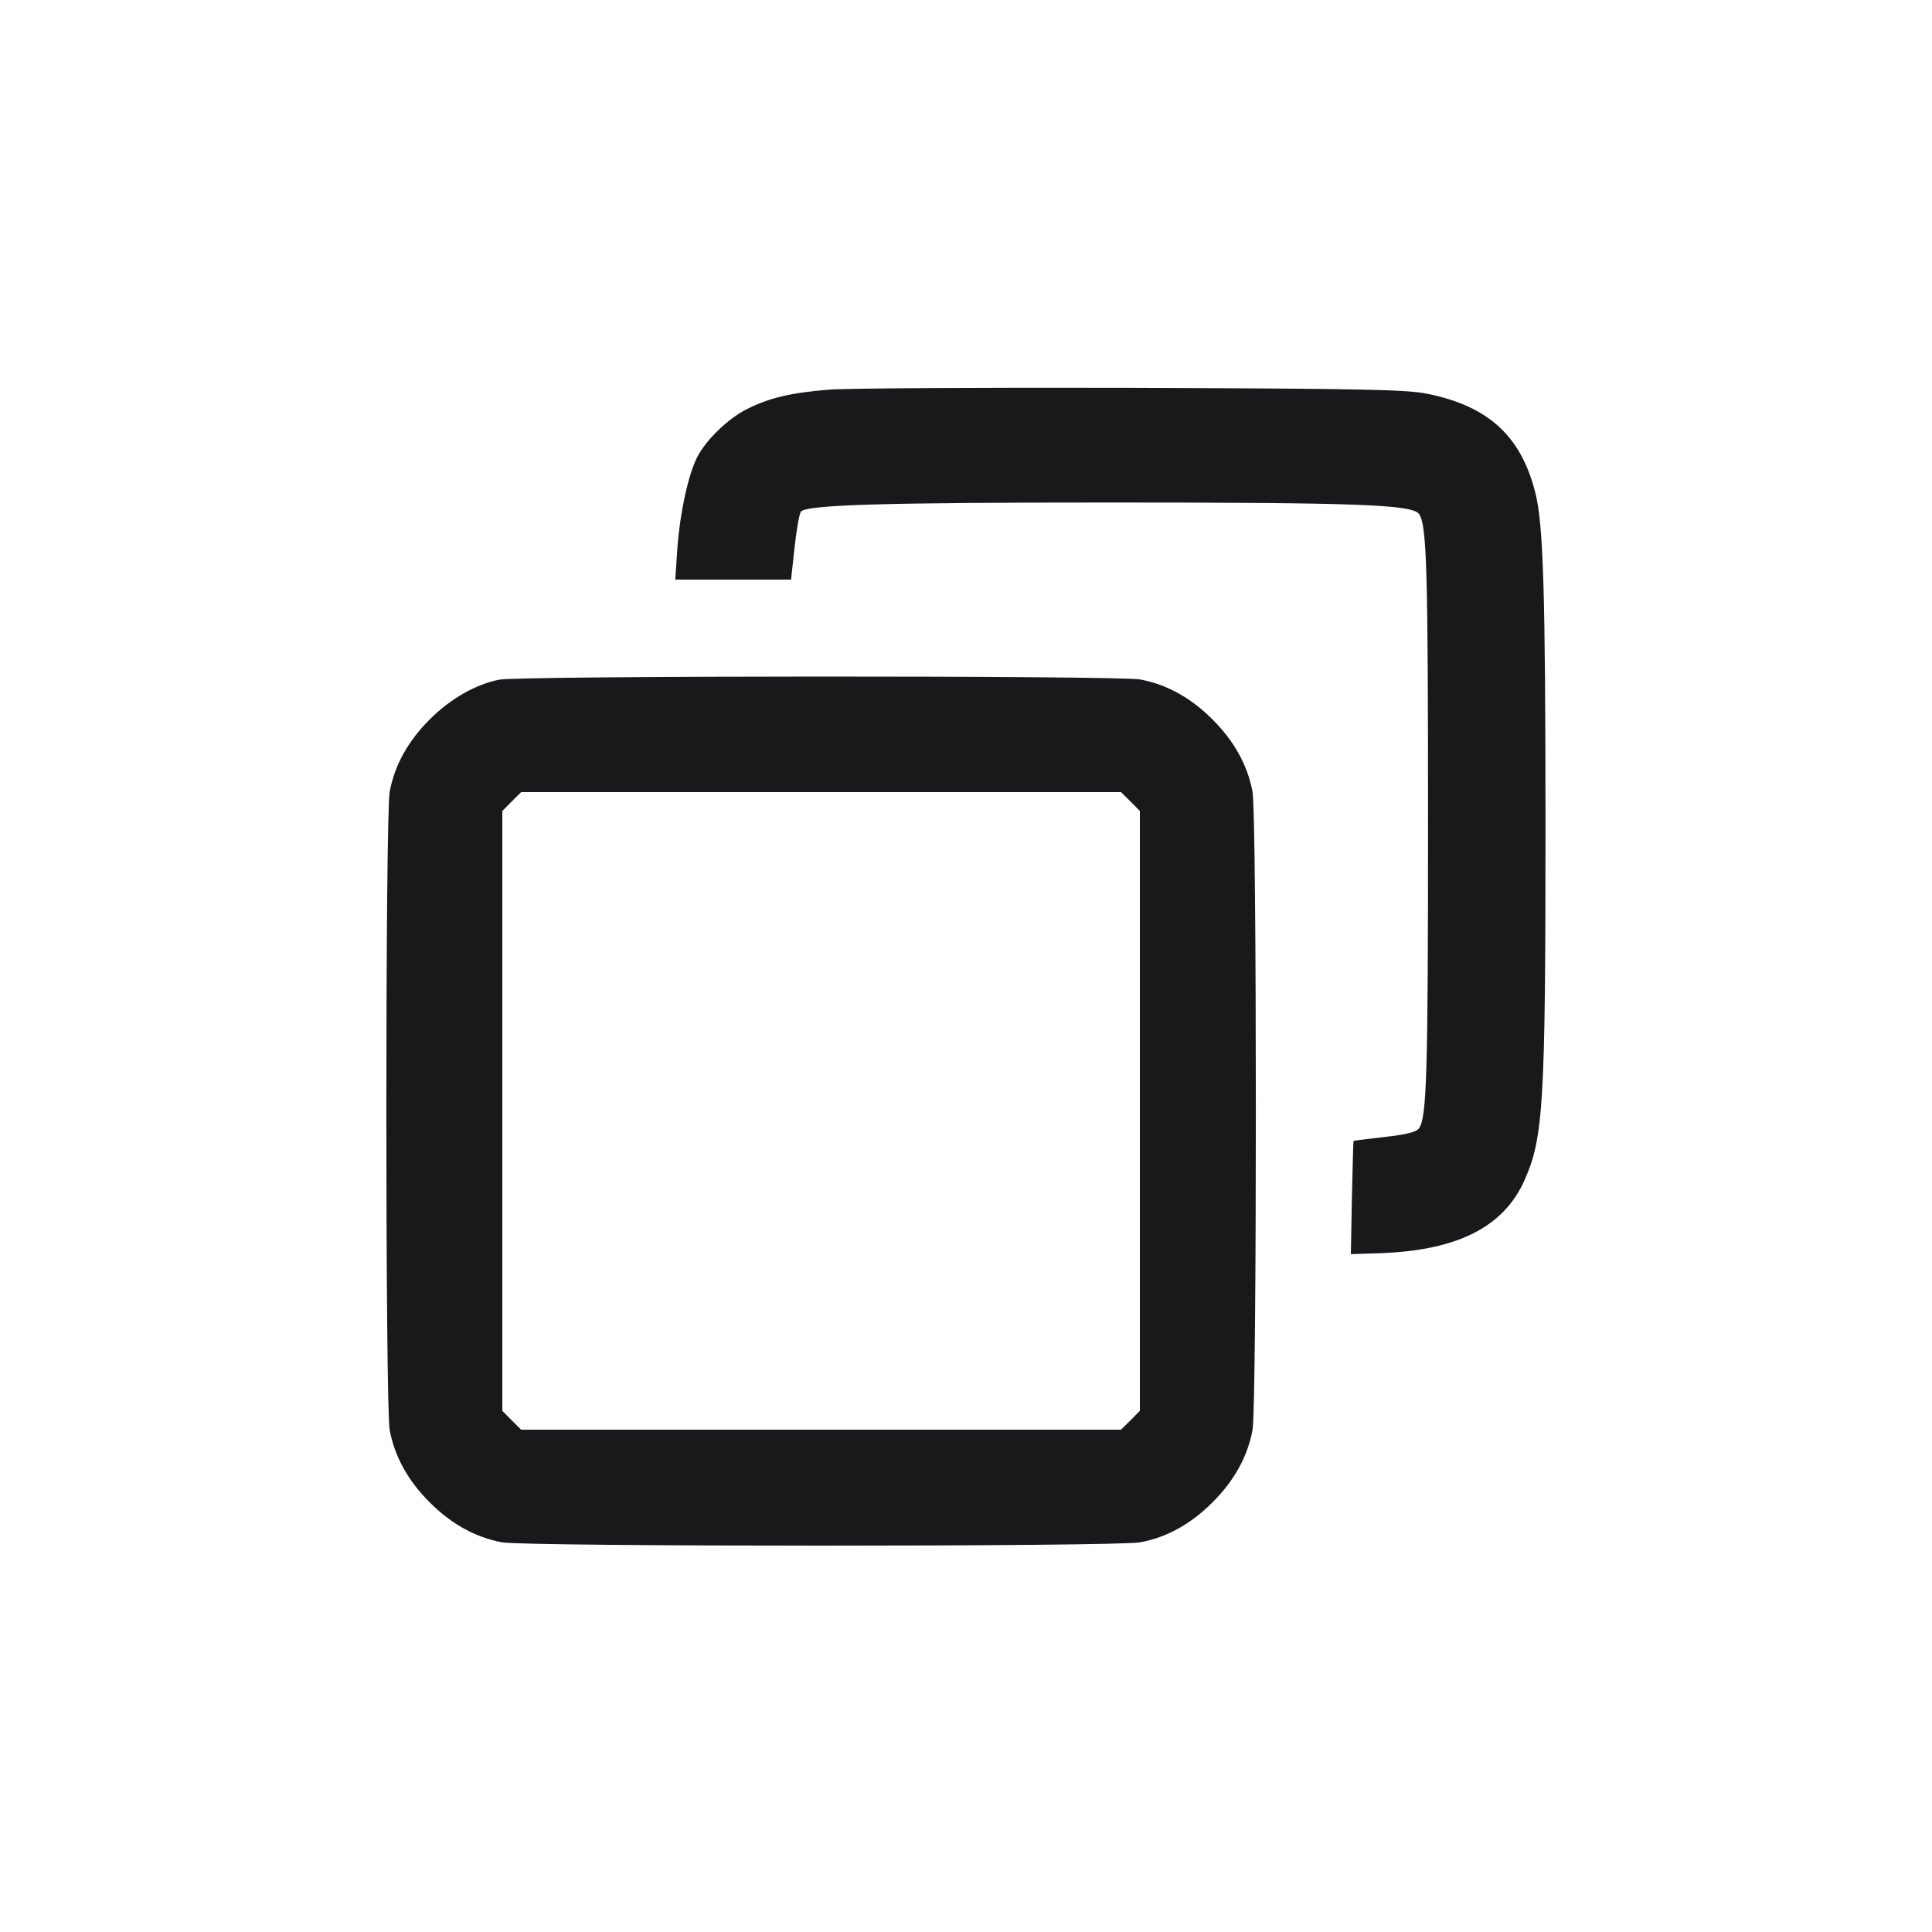
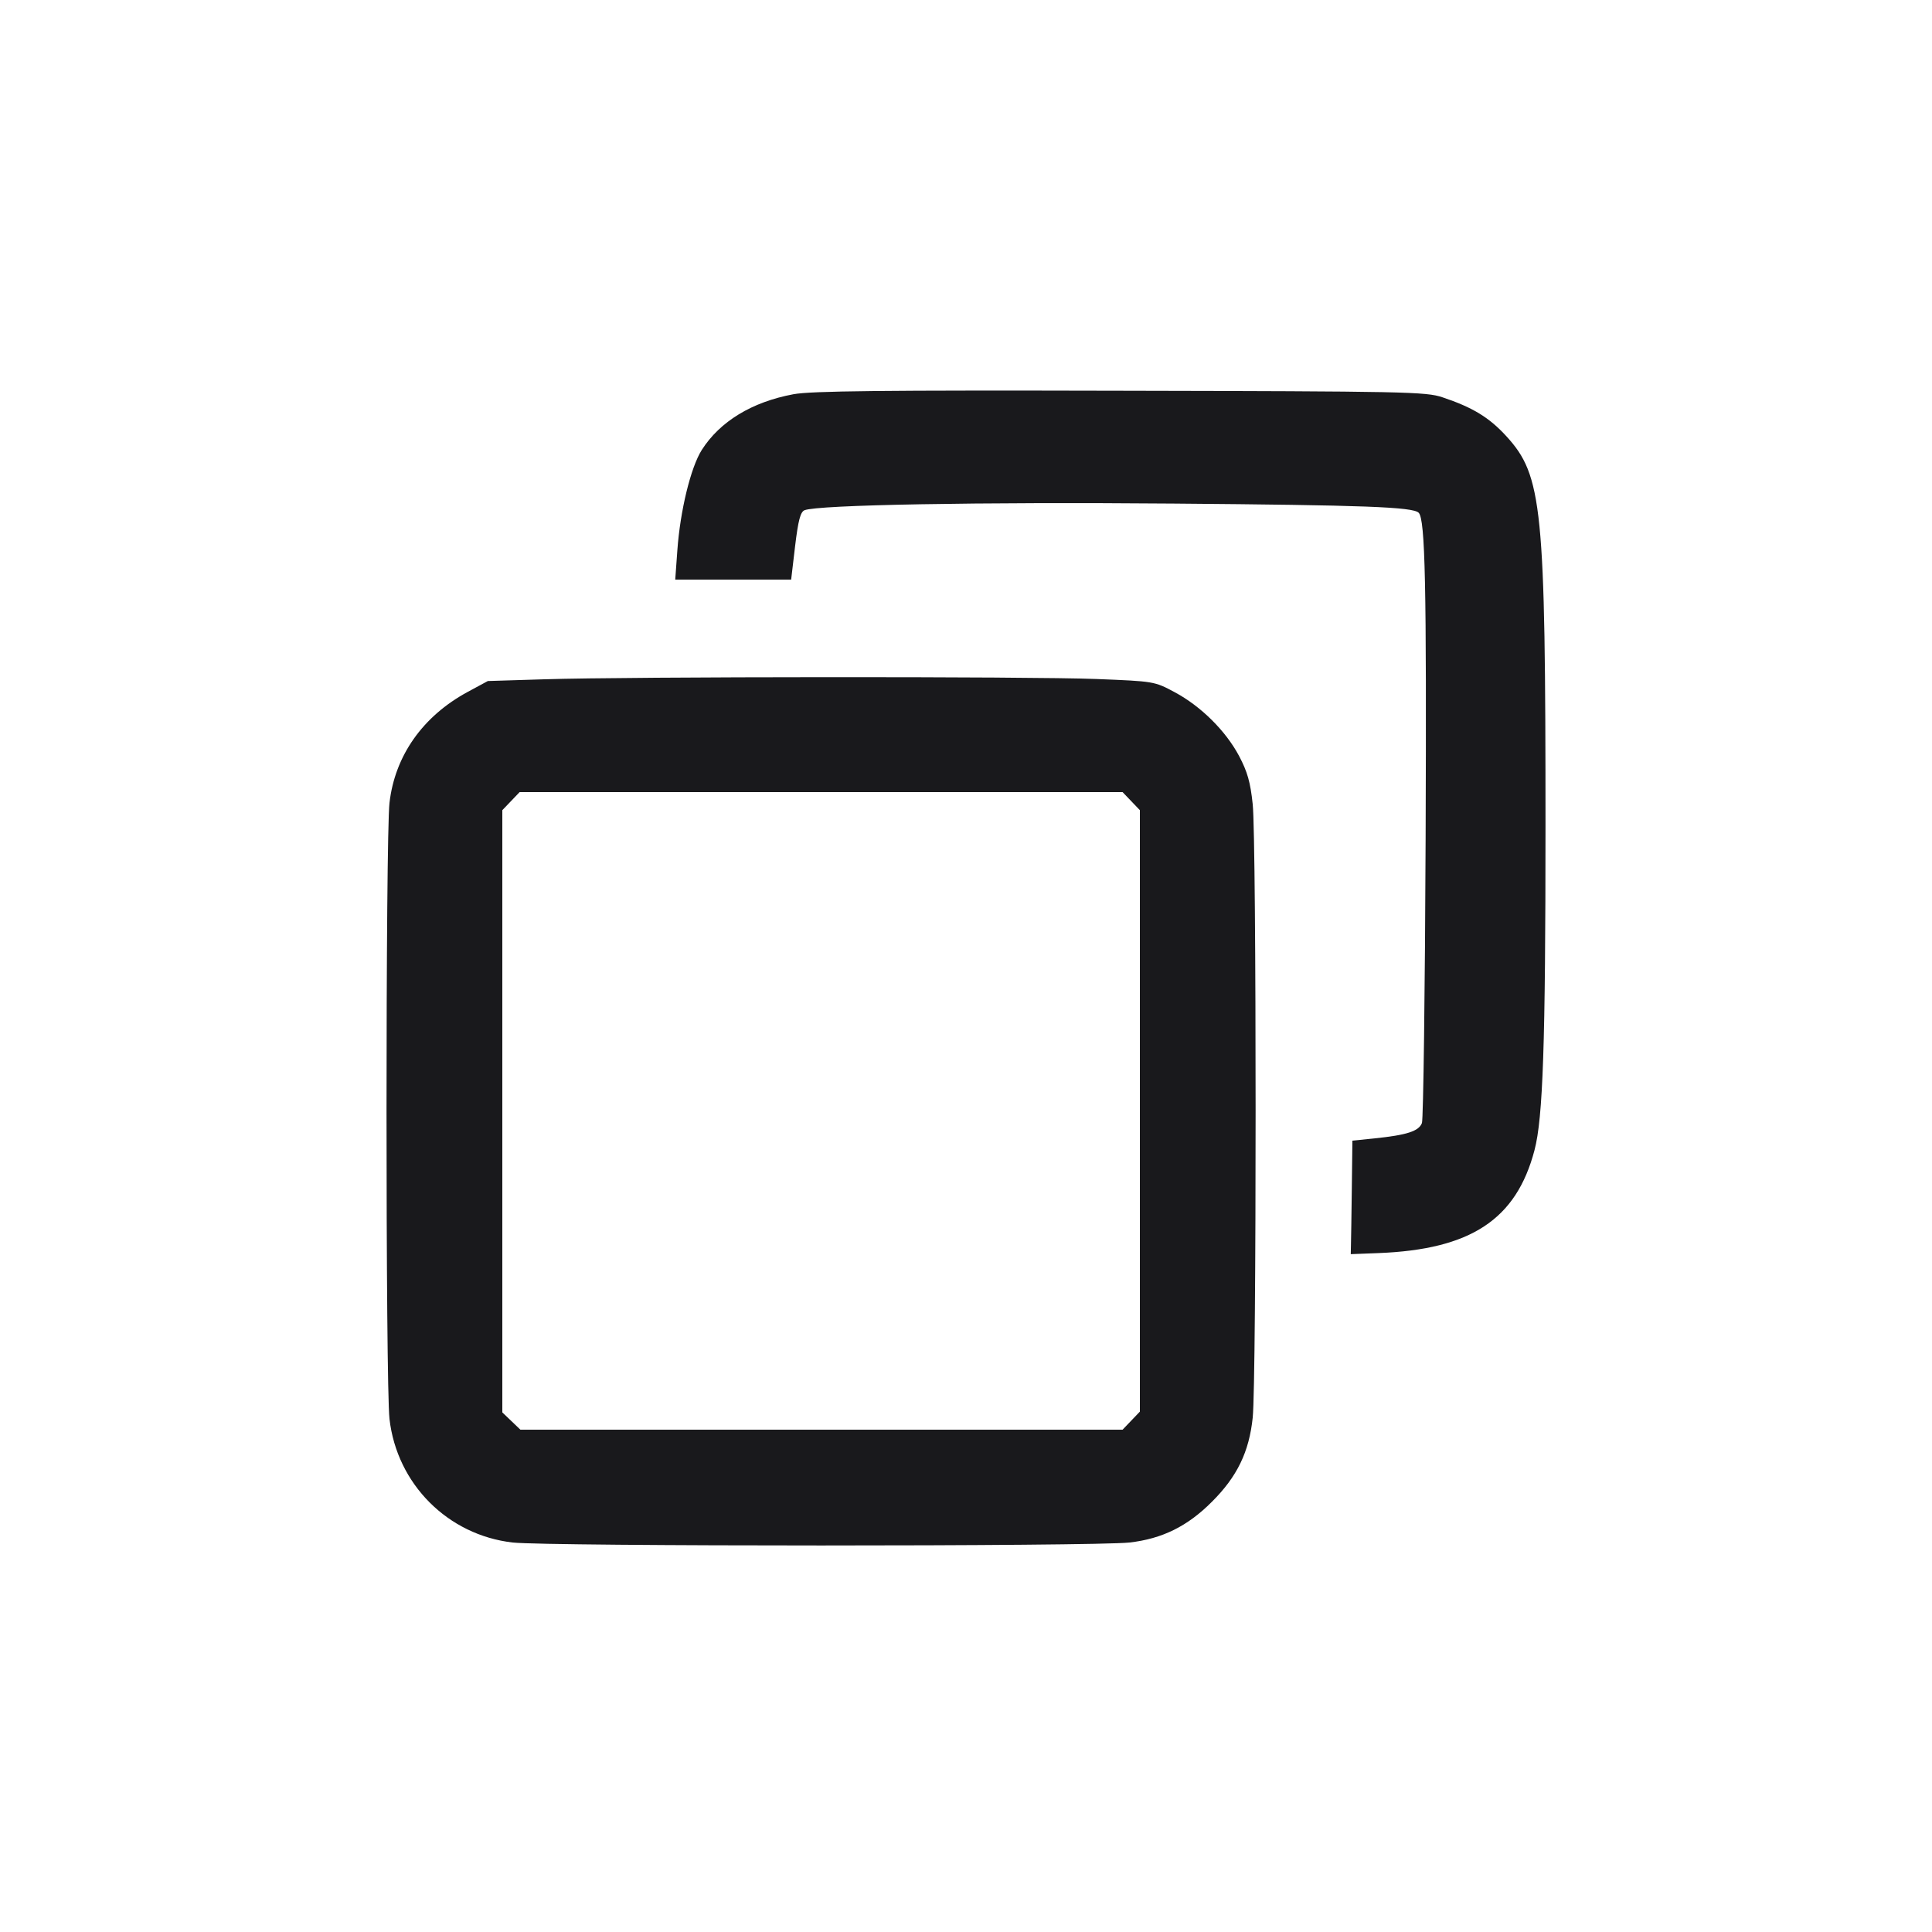
<svg xmlns="http://www.w3.org/2000/svg" width="20" height="20" viewBox="0 0 20 20" fill="none">
-   <path d="M8.575 4.034 C 8.181 4.067,7.963 4.119,7.732 4.235 C 7.539 4.331,7.310 4.552,7.218 4.731 C 7.126 4.908,7.038 5.313,7.013 5.666 L 6.990 6.000 7.590 6.000 L 8.189 6.000 8.226 5.662 C 8.246 5.476,8.276 5.311,8.292 5.295 C 8.361 5.225,9.161 5.202,11.500 5.202 C 14.048 5.202,14.618 5.223,14.689 5.320 C 14.770 5.429,14.783 5.881,14.783 8.500 C 14.783 11.120,14.770 11.570,14.689 11.681 C 14.662 11.719,14.556 11.745,14.333 11.770 C 14.159 11.790,14.014 11.808,14.012 11.811 C 14.009 11.814,14.002 12.079,13.995 12.400 L 13.984 12.983 14.284 12.973 C 15.086 12.945,15.566 12.703,15.782 12.217 C 15.978 11.776,15.999 11.422,15.999 8.517 C 15.998 6.149,15.977 5.440,15.896 5.110 C 15.750 4.517,15.410 4.204,14.774 4.076 C 14.556 4.032,14.091 4.023,11.700 4.015 C 10.151 4.011,8.745 4.019,8.575 4.034 M5.168 7.036 C 4.923 7.084,4.662 7.234,4.448 7.448 C 4.224 7.671,4.085 7.922,4.034 8.196 C 3.988 8.441,3.988 14.559,4.034 14.804 C 4.085 15.078,4.224 15.329,4.448 15.552 C 4.671 15.776,4.922 15.915,5.196 15.966 C 5.441 16.012,11.559 16.012,11.804 15.966 C 12.078 15.915,12.329 15.776,12.552 15.552 C 12.776 15.329,12.915 15.078,12.966 14.804 C 13.012 14.559,13.012 8.441,12.966 8.196 C 12.915 7.922,12.776 7.671,12.552 7.448 C 12.329 7.224,12.078 7.085,11.804 7.034 C 11.581 6.992,5.383 6.994,5.168 7.036 M11.703 8.297 L 11.800 8.395 11.800 11.500 L 11.800 14.605 11.703 14.703 L 11.605 14.800 8.500 14.800 L 5.395 14.800 5.297 14.703 L 5.200 14.605 5.200 11.500 L 5.200 8.395 5.297 8.297 L 5.395 8.200 8.500 8.200 L 11.605 8.200 11.703 8.297 " fill="#19191C" stroke="none" fill-rule="evenodd" />
+   <path d="M8.214 4.081 C 7.784 4.161,7.452 4.363,7.264 4.659 C 7.150 4.840,7.041 5.288,7.012 5.696 L 6.990 6.000 7.590 6.000 L 8.190 6.000 8.231 5.652 C 8.263 5.386,8.286 5.300,8.328 5.282 C 8.465 5.226,10.123 5.196,12.150 5.213 C 14.125 5.229,14.626 5.248,14.686 5.308 C 14.754 5.376,14.768 6.049,14.758 8.673 C 14.752 10.255,14.734 11.584,14.720 11.625 C 14.688 11.710,14.565 11.750,14.225 11.785 L 14.000 11.808 13.994 12.304 C 13.990 12.577,13.987 12.841,13.985 12.892 L 13.983 12.983 14.267 12.972 C 15.225 12.935,15.696 12.625,15.885 11.907 C 15.973 11.574,15.999 10.807,15.999 8.550 C 15.999 5.249,15.967 4.924,15.594 4.516 C 15.416 4.321,15.244 4.217,14.933 4.113 C 14.761 4.055,14.557 4.051,11.600 4.045 C 9.127 4.039,8.399 4.047,8.214 4.081 M5.633 7.032 L 5.050 7.050 4.839 7.164 C 4.375 7.416,4.088 7.824,4.032 8.311 C 3.991 8.666,3.991 14.334,4.032 14.689 C 4.109 15.363,4.636 15.891,5.307 15.968 C 5.669 16.009,11.331 16.009,11.693 15.968 C 12.032 15.929,12.293 15.800,12.546 15.546 C 12.807 15.286,12.931 15.030,12.968 14.675 C 13.008 14.295,13.008 8.705,12.968 8.325 C 12.944 8.097,12.913 7.989,12.827 7.826 C 12.688 7.565,12.432 7.311,12.161 7.166 C 11.950 7.053,11.949 7.053,11.350 7.029 C 10.665 7.002,6.511 7.004,5.633 7.032 M11.710 8.293 L 11.800 8.387 11.800 11.500 L 11.800 14.613 11.710 14.707 L 11.621 14.800 8.504 14.800 L 5.387 14.800 5.293 14.710 L 5.200 14.621 5.200 11.504 L 5.200 8.387 5.290 8.293 L 5.379 8.200 8.500 8.200 L 11.621 8.200 11.710 8.293 " fill="#19191C" stroke="none" fill-rule="evenodd" />
</svg>
